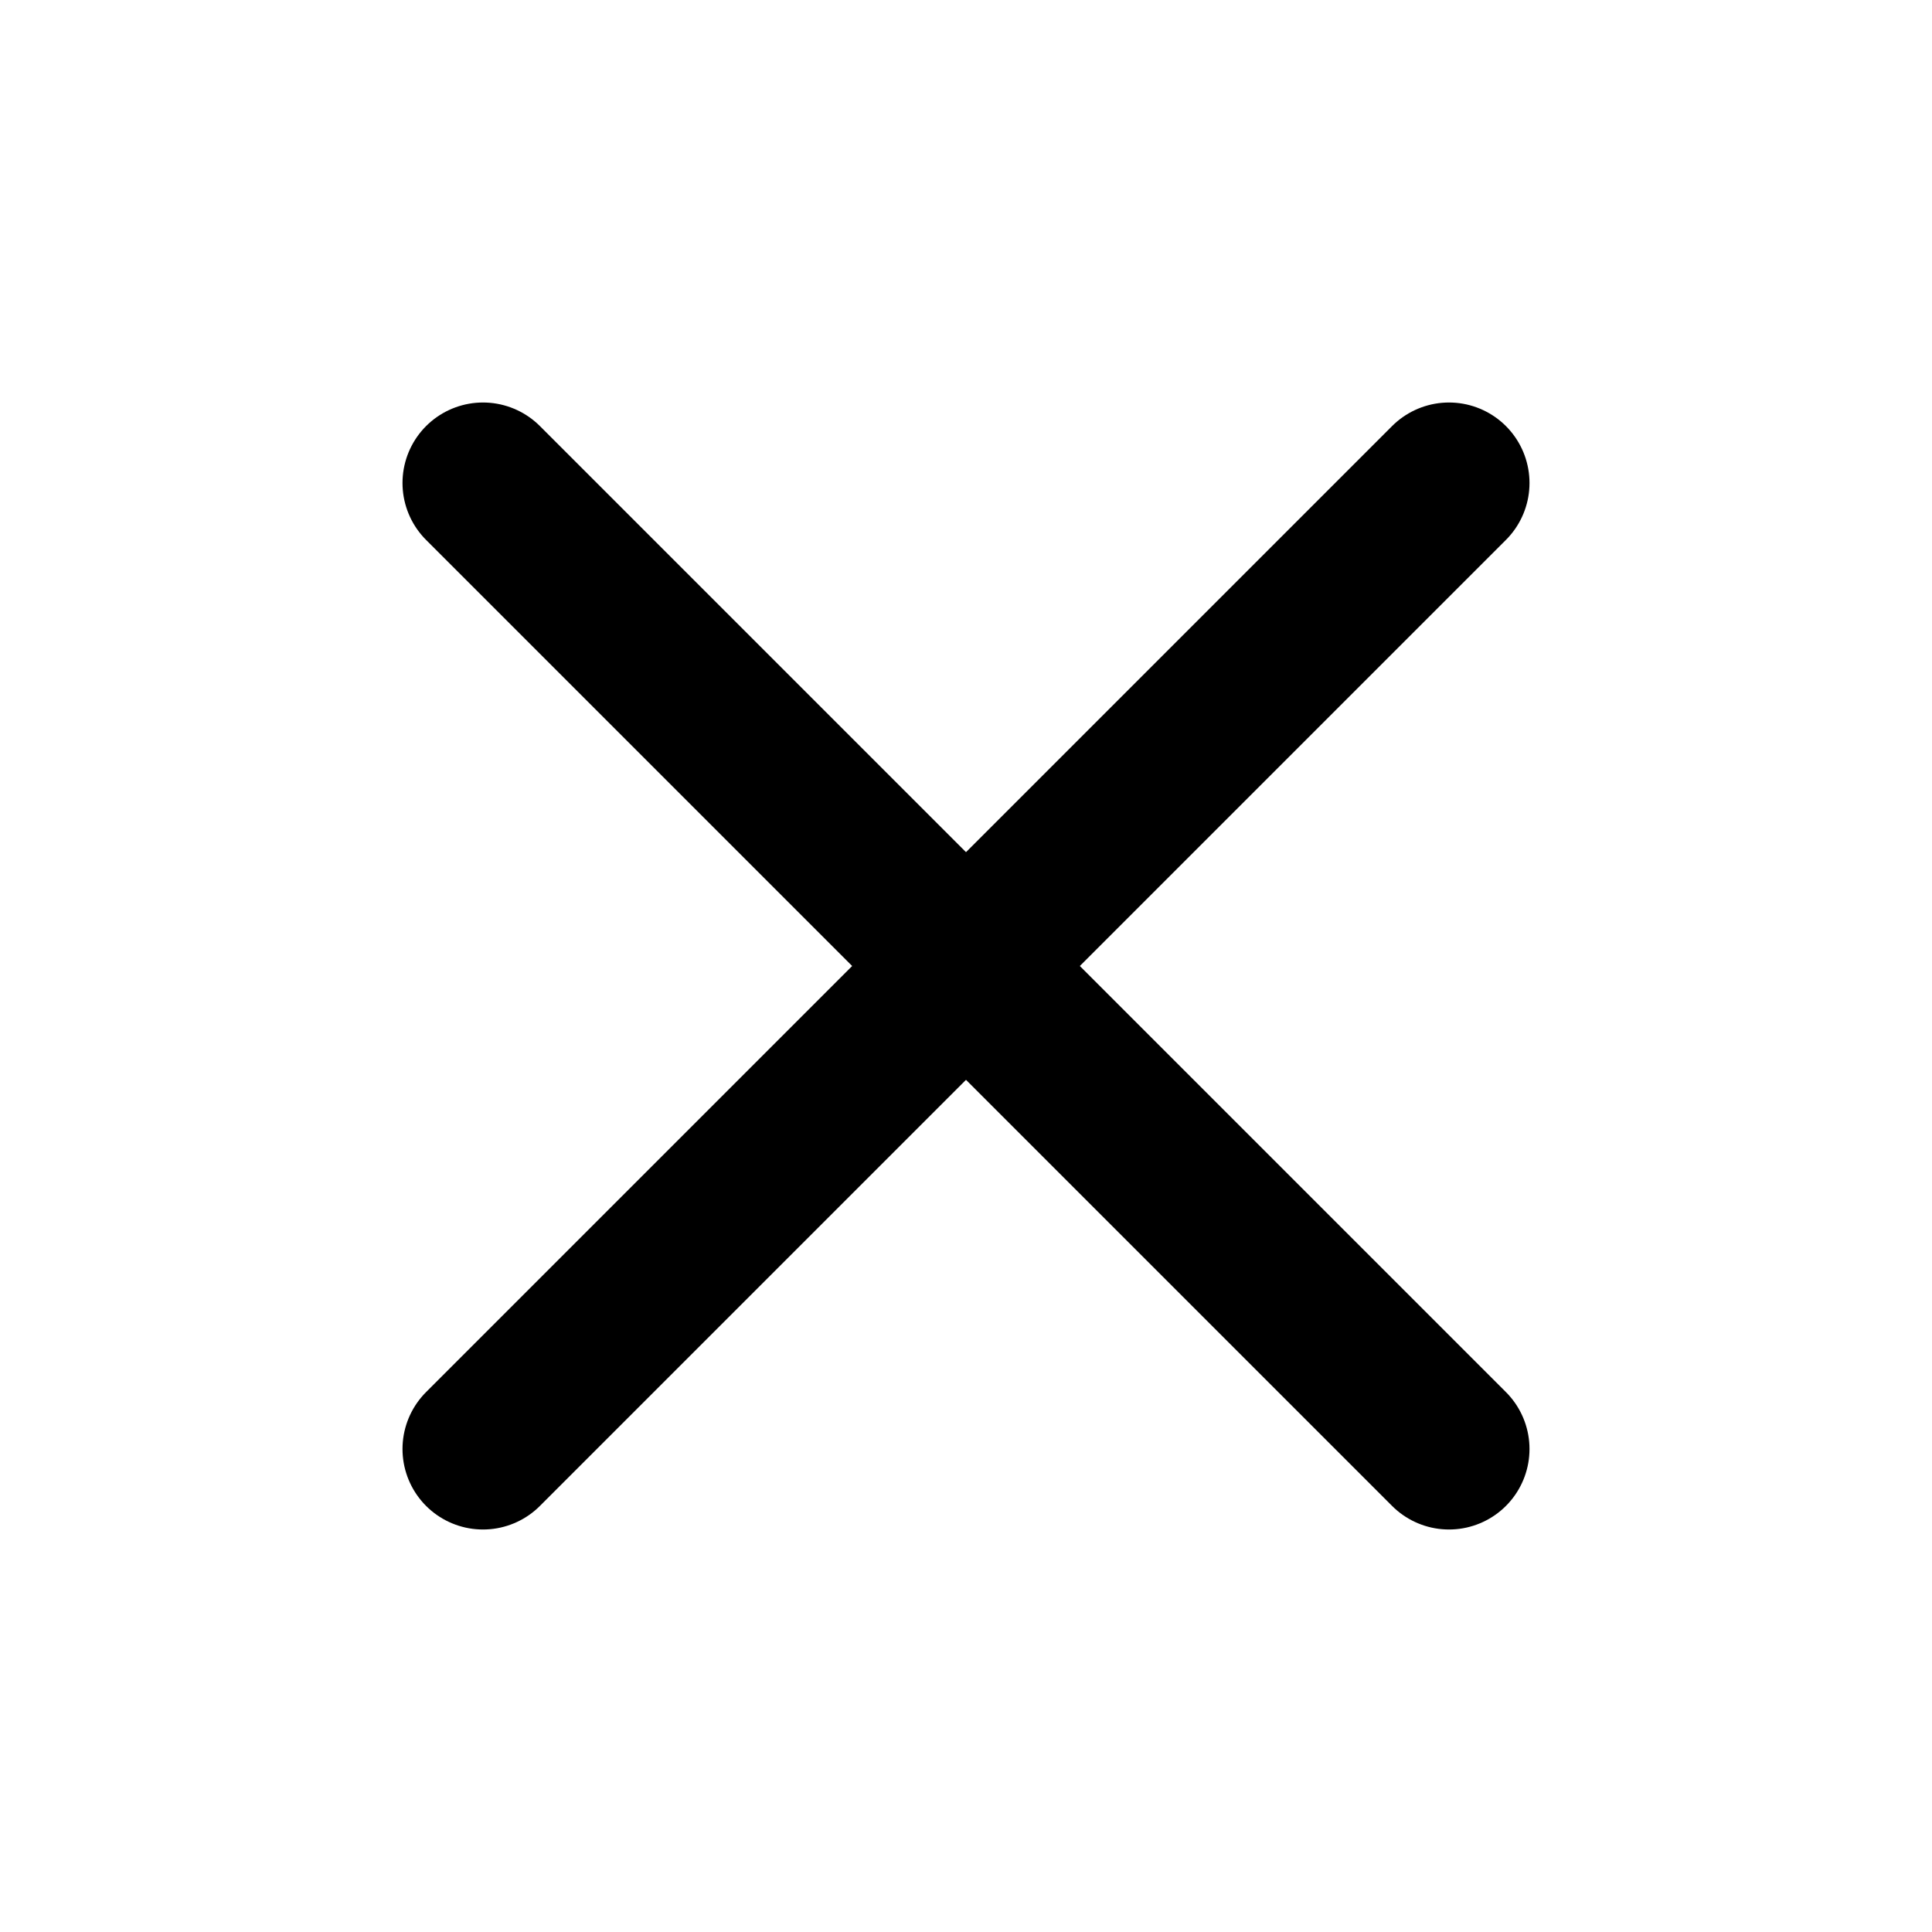
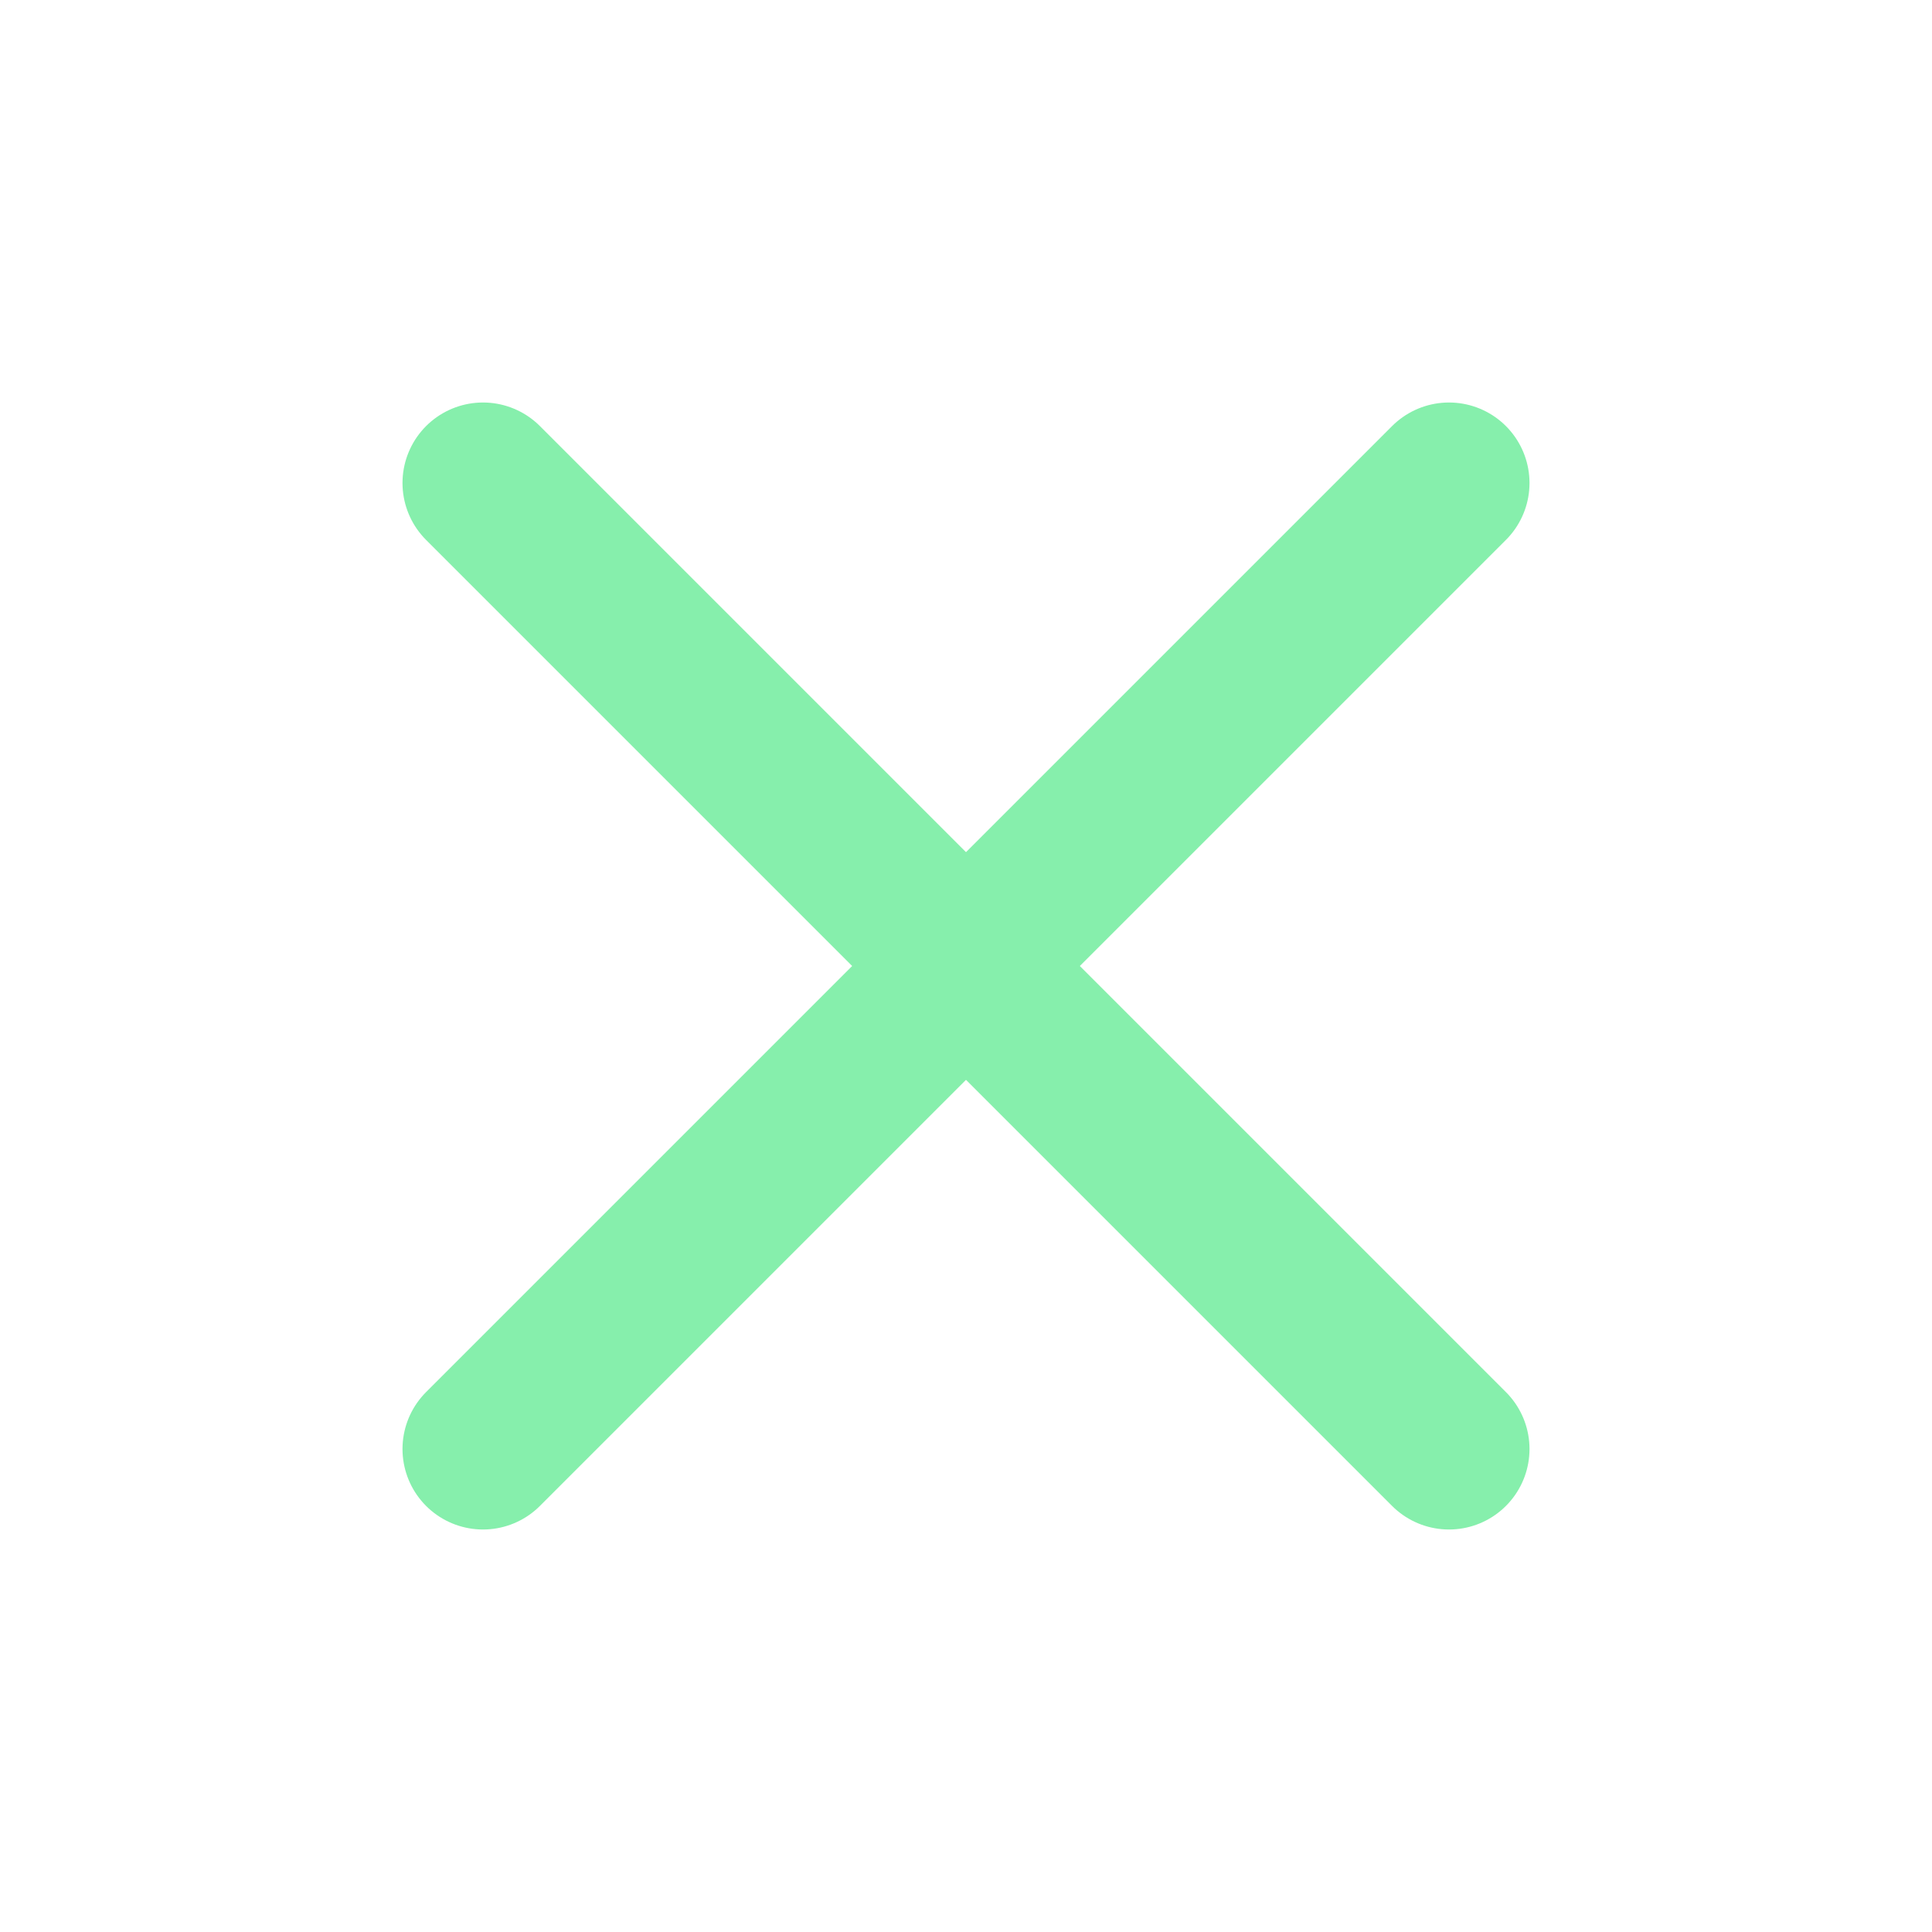
- <svg xmlns="http://www.w3.org/2000/svg" class="lucide lucide-x" width="24" height="24" viewBox="0 0 24 24" fill="none" stroke="currentColor" stroke-width="2" stroke-linecap="round" stroke-linejoin="round">
+ <svg xmlns="http://www.w3.org/2000/svg" class="lucide lucide-x" width="24" height="24" viewBox="0 0 24 24" fill="none" stroke="#86efac" stroke-width="2" stroke-linecap="round" stroke-linejoin="round">
  <path d="M18 6 6 18" />
  <path d="m6 6 12 12" />
</svg>
